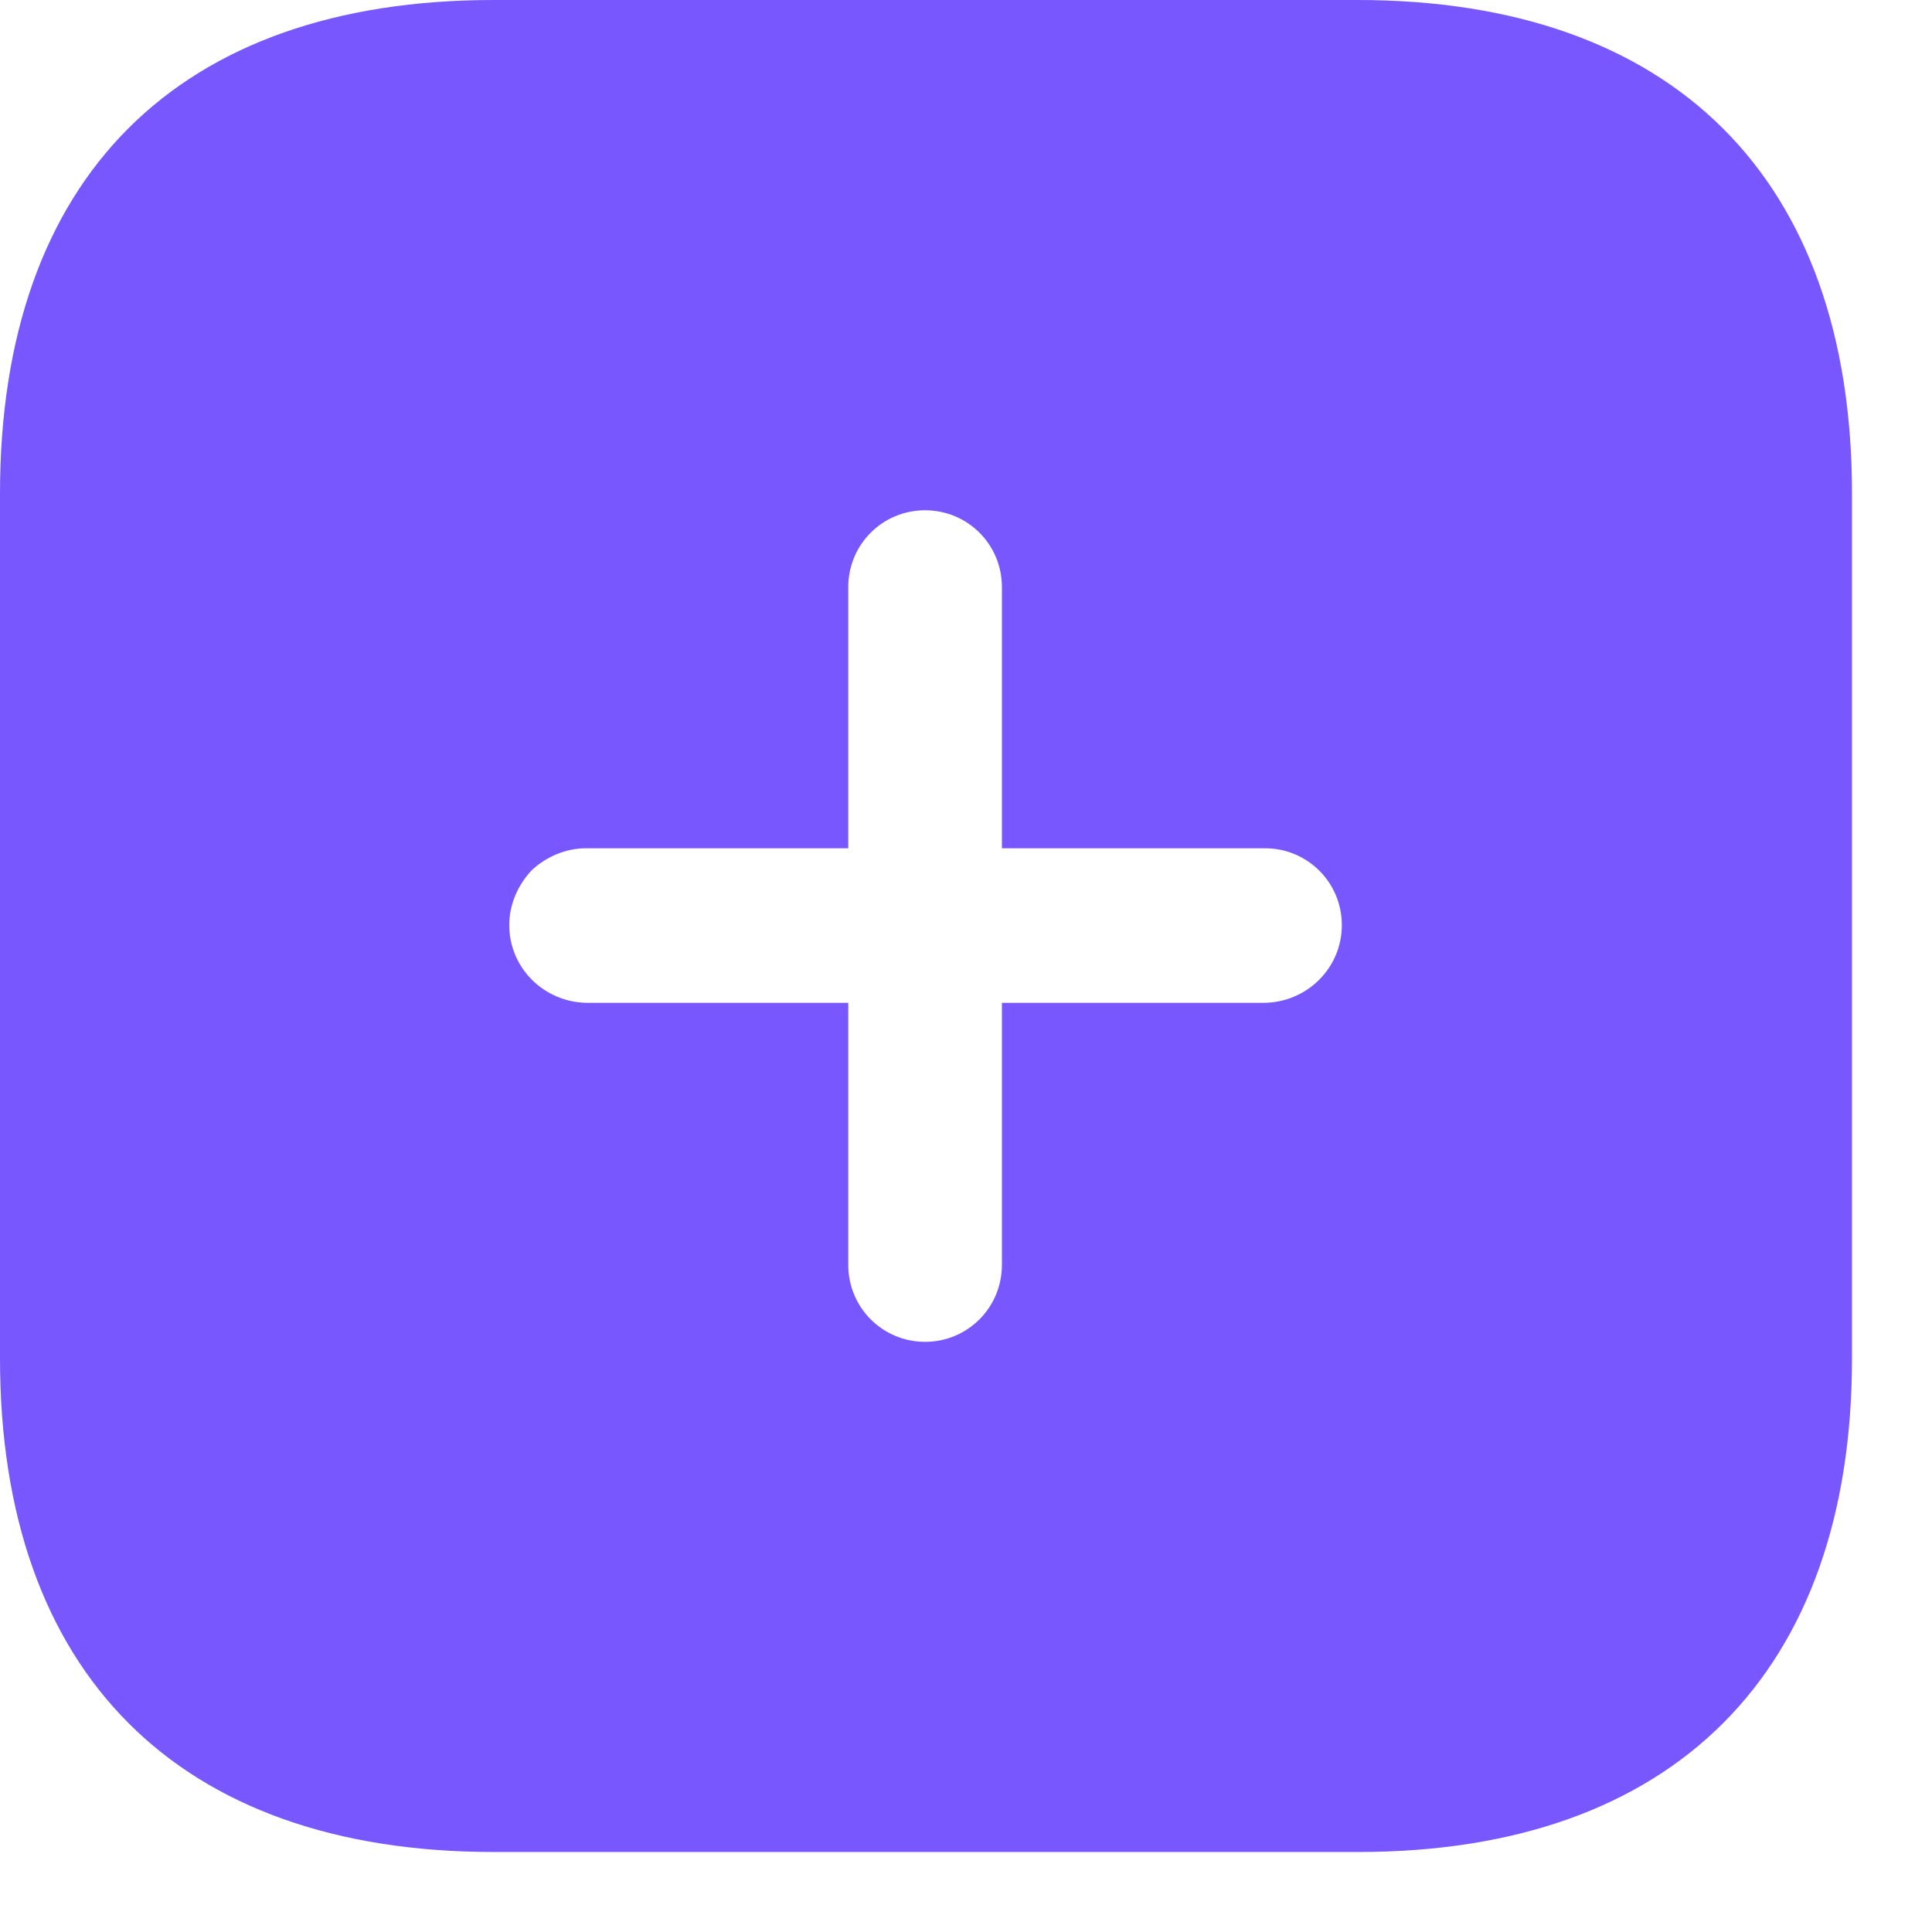
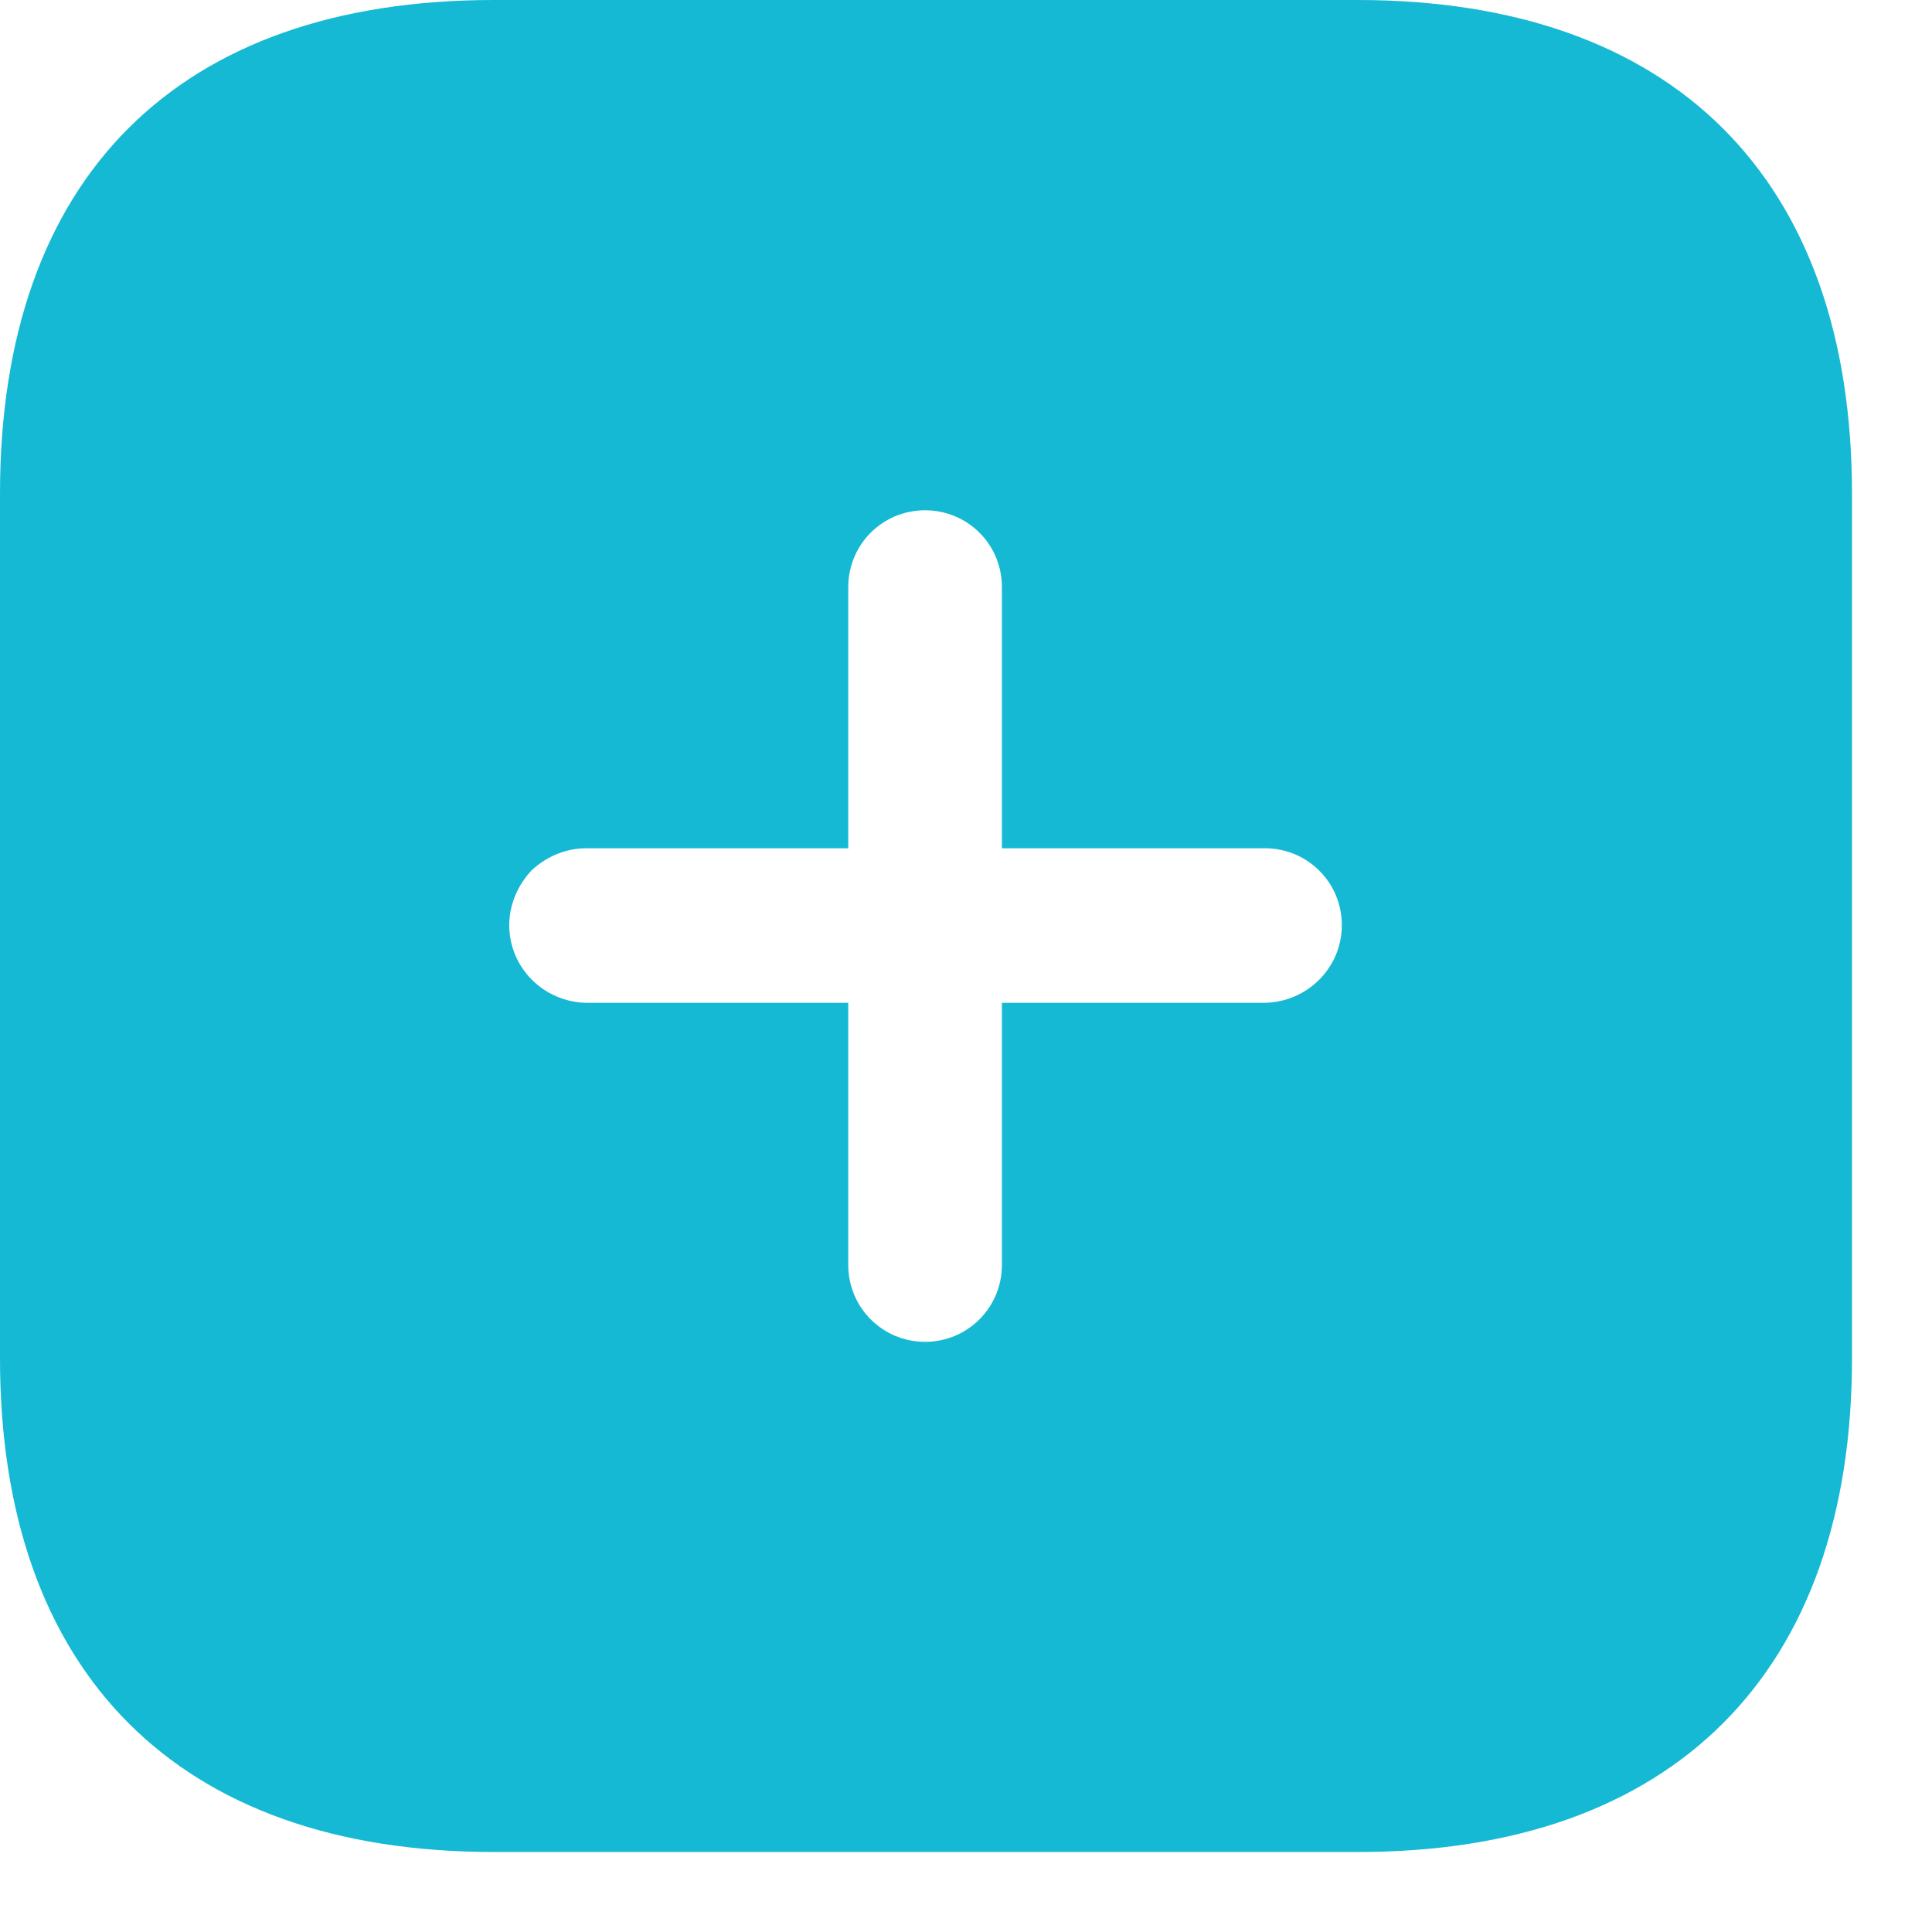
<svg xmlns="http://www.w3.org/2000/svg" width="17" height="17" viewBox="0 0 17 17" fill="none">
-   <path fill-rule="evenodd" clip-rule="evenodd" d="M4.343 0H11.945C14.716 0 16.296 1.564 16.296 4.343V11.953C16.296 14.716 14.724 16.296 11.953 16.296H4.343C1.564 16.296 0 14.716 0 11.953V4.343C0 1.564 1.564 0 4.343 0ZM8.816 8.824H11.13C11.505 8.816 11.807 8.515 11.807 8.14C11.807 7.765 11.505 7.464 11.13 7.464H8.816V5.166C8.816 4.791 8.515 4.49 8.14 4.49C7.765 4.49 7.464 4.791 7.464 5.166V7.464H5.158C4.979 7.464 4.807 7.537 4.677 7.659C4.555 7.79 4.481 7.96 4.481 8.14C4.481 8.515 4.783 8.816 5.158 8.824H7.464V11.13C7.464 11.505 7.765 11.807 8.14 11.807C8.515 11.807 8.816 11.505 8.816 11.13V8.824Z" fill="#7857FF" />
+   <path fill-rule="evenodd" clip-rule="evenodd" d="M4.343 0H11.945C14.716 0 16.296 1.564 16.296 4.343V11.953C16.296 14.716 14.724 16.296 11.953 16.296H4.343C1.564 16.296 0 14.716 0 11.953V4.343C0 1.564 1.564 0 4.343 0ZM8.816 8.824H11.13C11.505 8.816 11.807 8.515 11.807 8.14C11.807 7.765 11.505 7.464 11.13 7.464H8.816V5.166C8.816 4.791 8.515 4.49 8.14 4.49C7.765 4.49 7.464 4.791 7.464 5.166V7.464H5.158C4.979 7.464 4.807 7.537 4.677 7.659C4.555 7.79 4.481 7.96 4.481 8.14C4.481 8.515 4.783 8.816 5.158 8.824H7.464V11.13C7.464 11.505 7.765 11.807 8.14 11.807C8.515 11.807 8.816 11.505 8.816 11.13V8.824Z" fill="#15b9d4" />
</svg>
